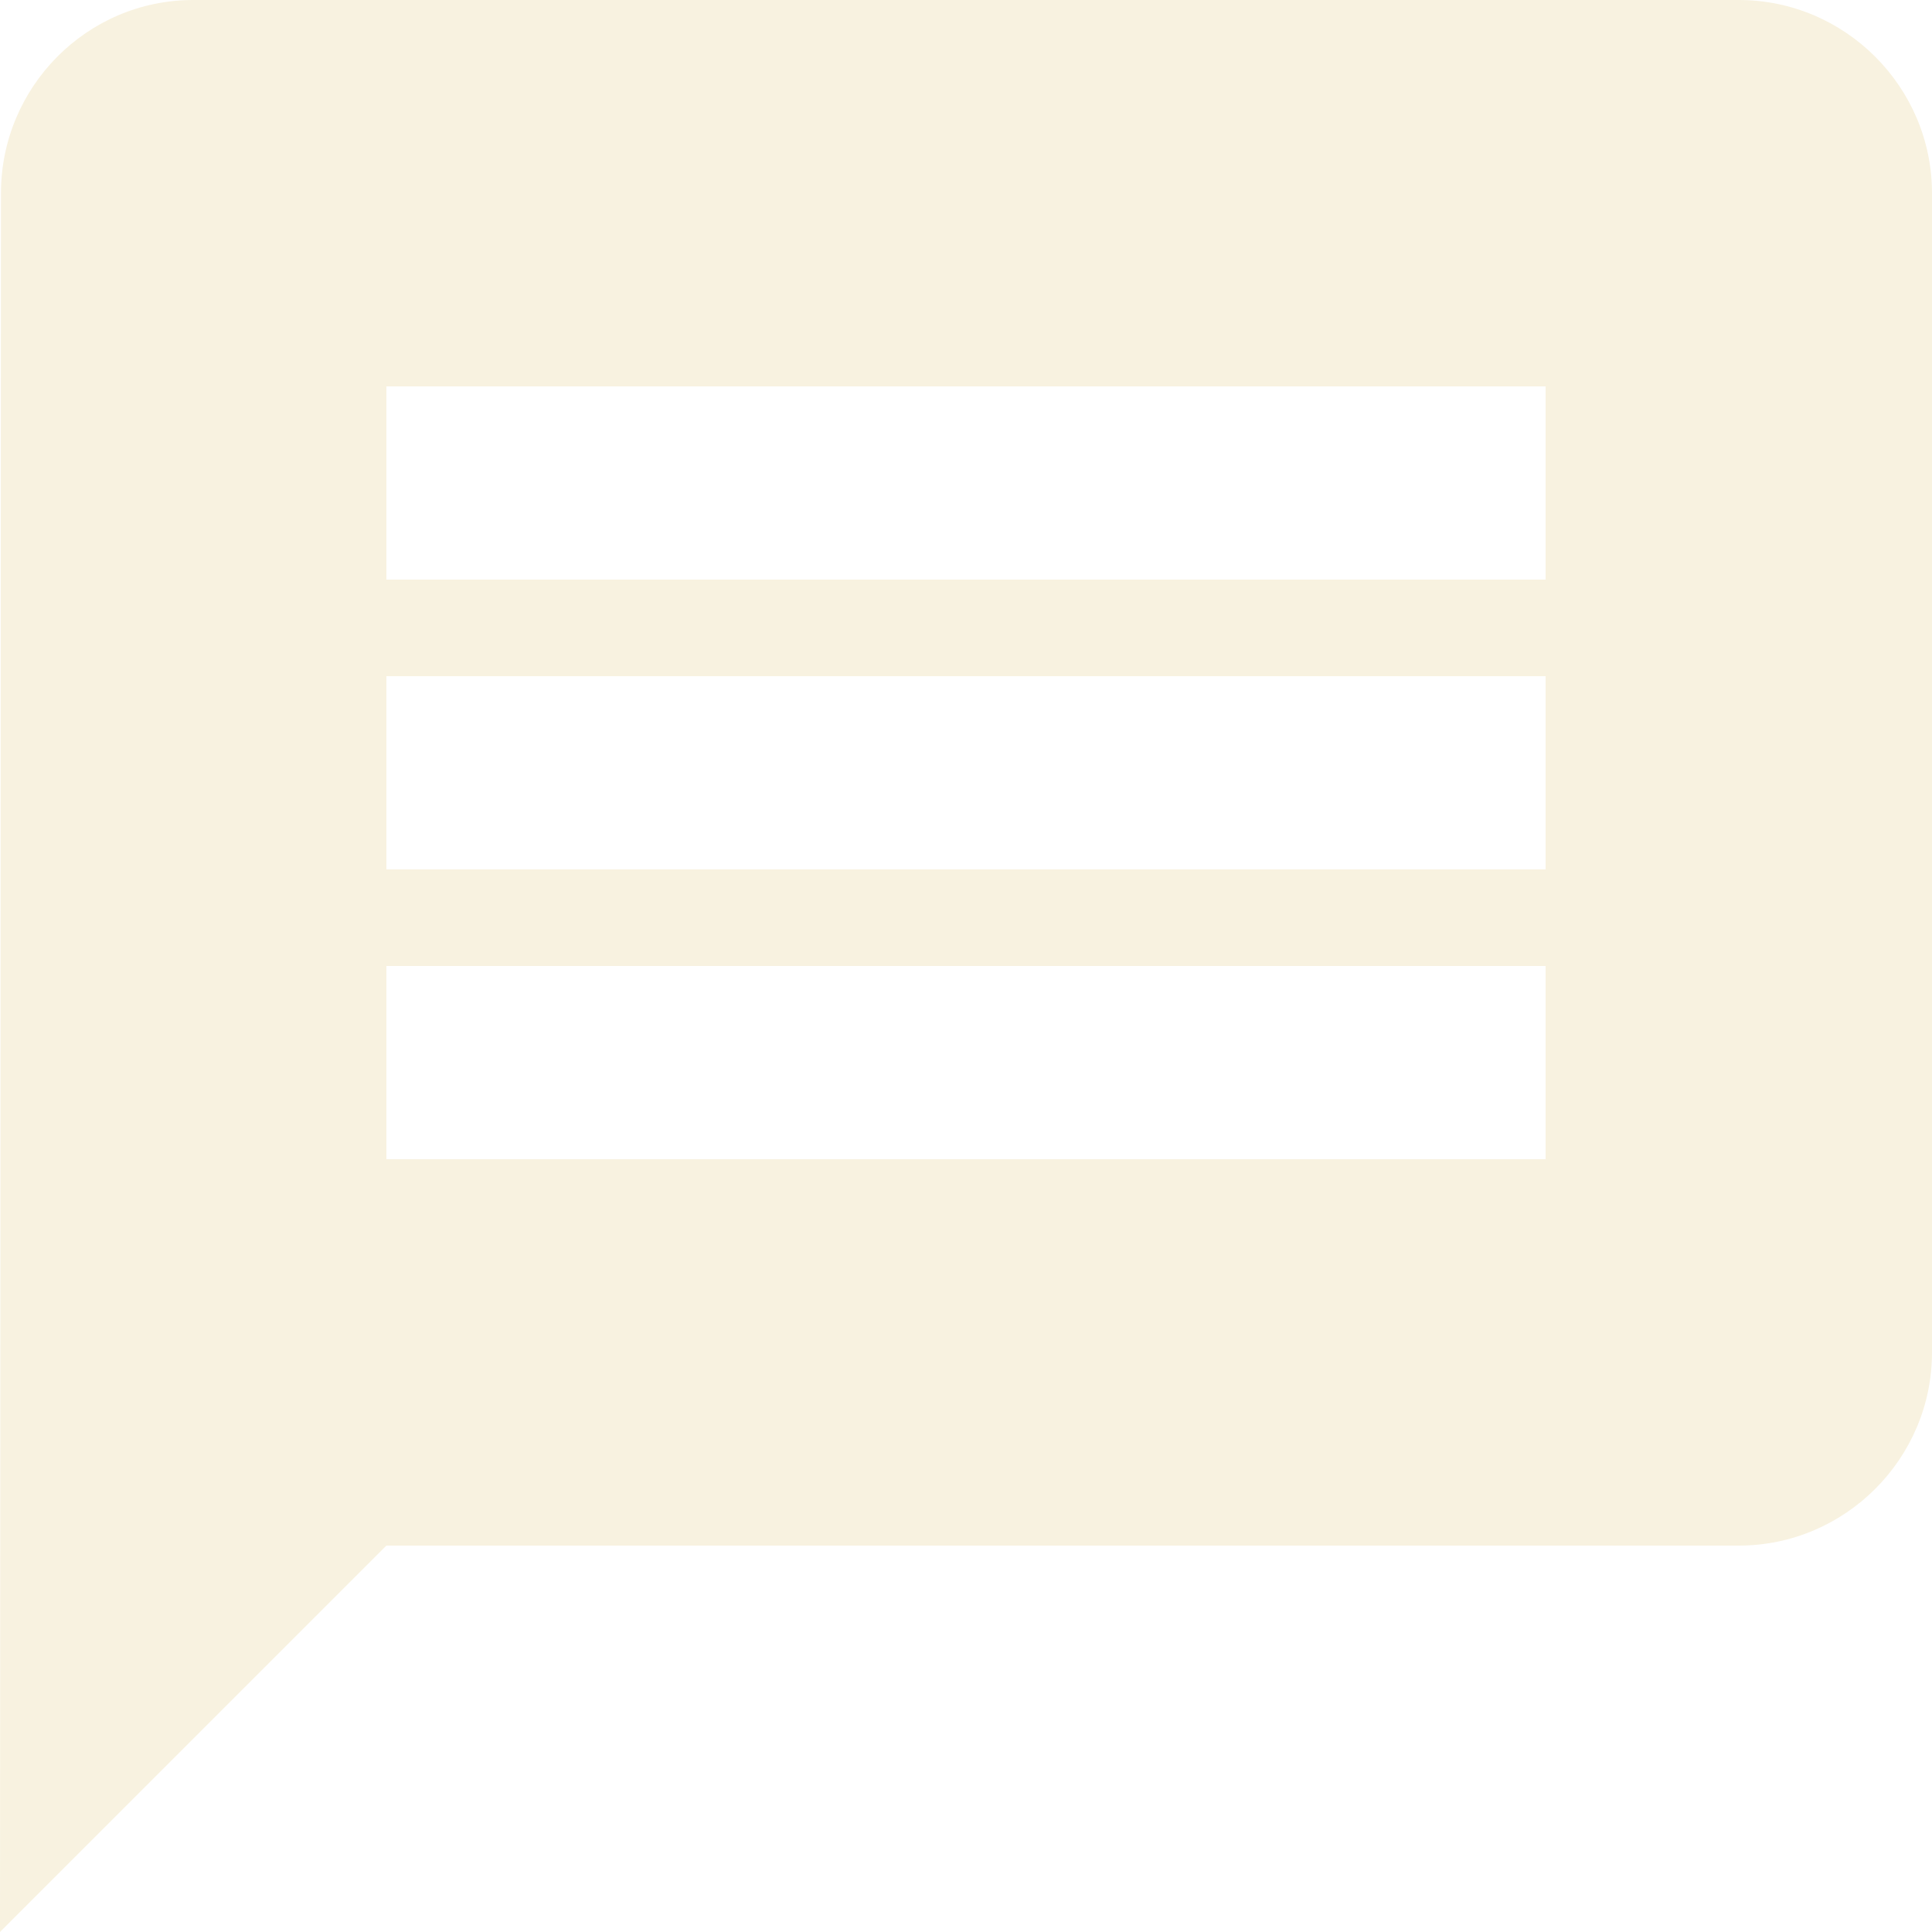
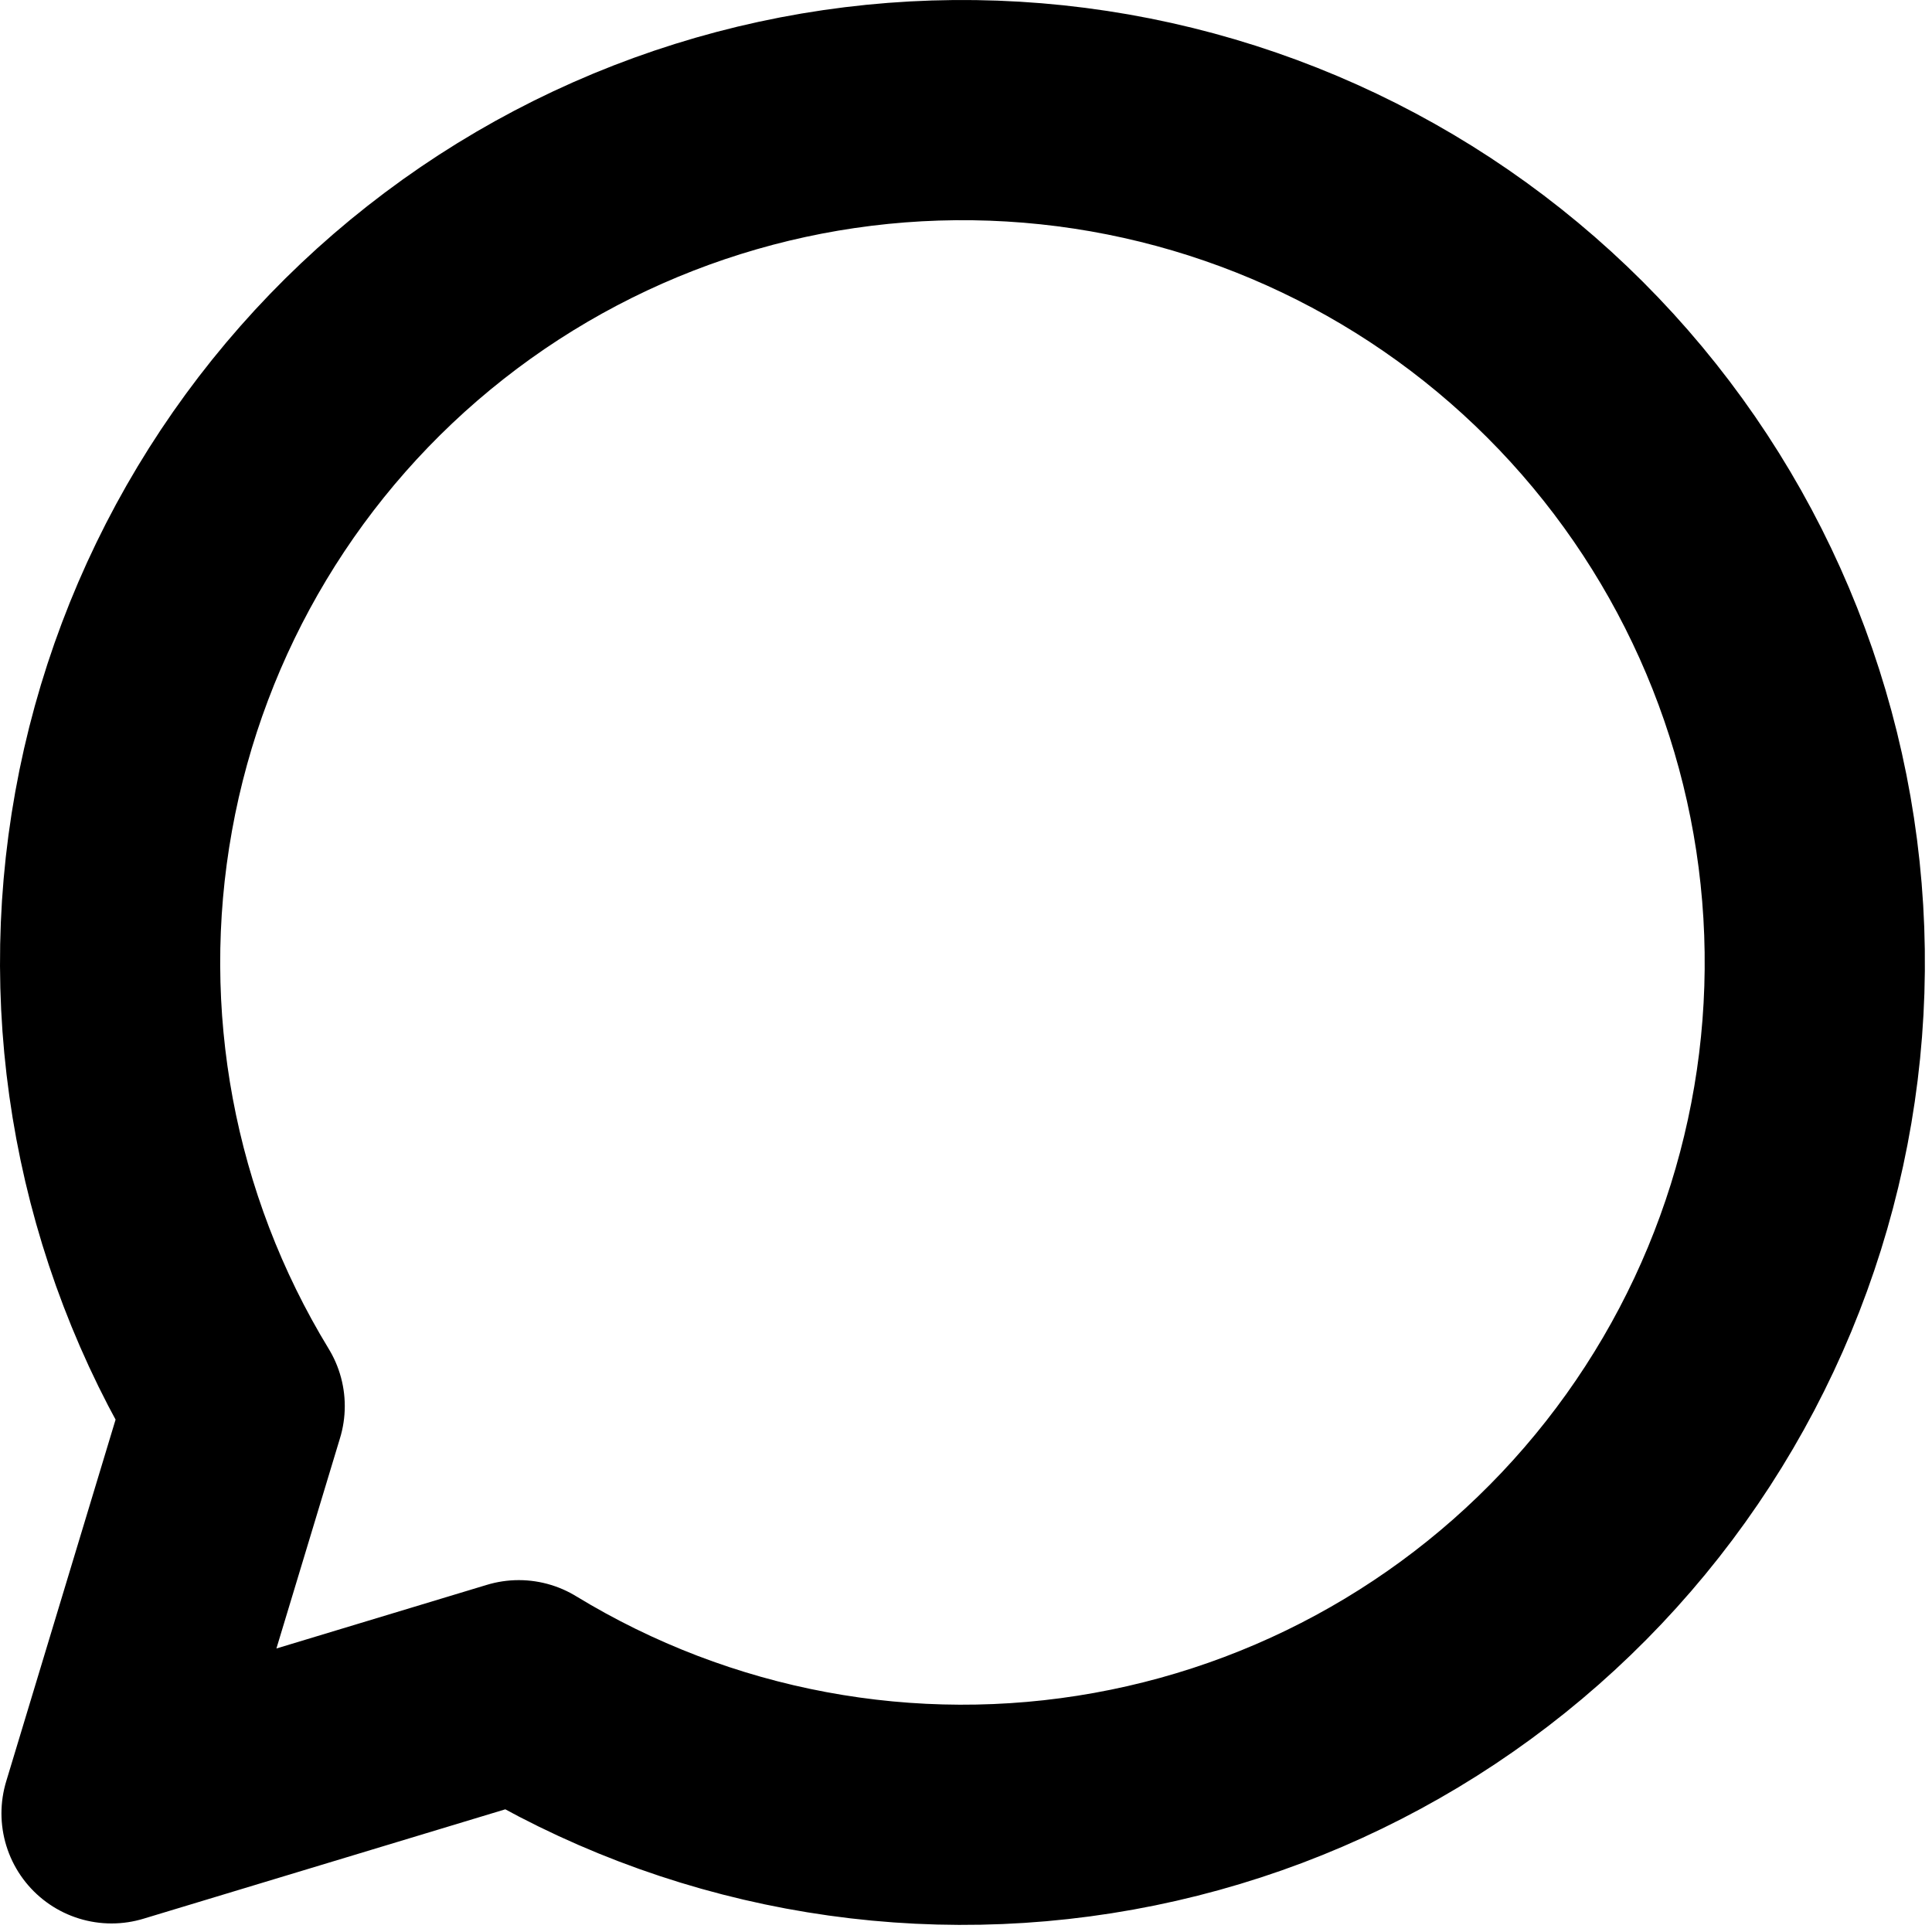
- <svg xmlns="http://www.w3.org/2000/svg" width="86" height="86" viewBox="0 0 86 86" fill="none">
-   <path d="M77.4 0H8.6C3.87 0 0.043 3.87 0.043 8.6L0 86L17.2 68.8H77.4C82.13 68.8 86 64.93 86 60.2V8.6C86 3.87 82.13 0 77.4 0ZM68.8 51.6H17.2V43H68.8V51.6ZM68.8 38.7H17.2V30.1H68.8V38.7ZM68.8 25.8H17.2V17.2H68.8V25.8Z" fill="#F8F2E0" />
+ <svg xmlns="http://www.w3.org/2000/svg" width="34" height="34" viewBox="0 0 34 34" fill="none">
+   <path d="M4.13 24.745C2.22 21.612 1.524 17.887 2.176 14.275C2.827 10.663 4.78 7.416 7.665 5.147C10.55 2.878 14.166 1.746 17.829 1.964C21.493 2.182 24.949 3.736 27.544 6.331C30.139 8.926 31.693 12.382 31.911 16.046C32.129 19.709 30.997 23.326 28.728 26.21C26.459 29.095 23.212 31.048 19.6 31.699C15.989 32.351 12.263 31.655 9.13 29.745L1.963 31.912L4.13 24.745Z" stroke="black" stroke-width="3.875" stroke-linecap="round" stroke-linejoin="round" />
</svg>
